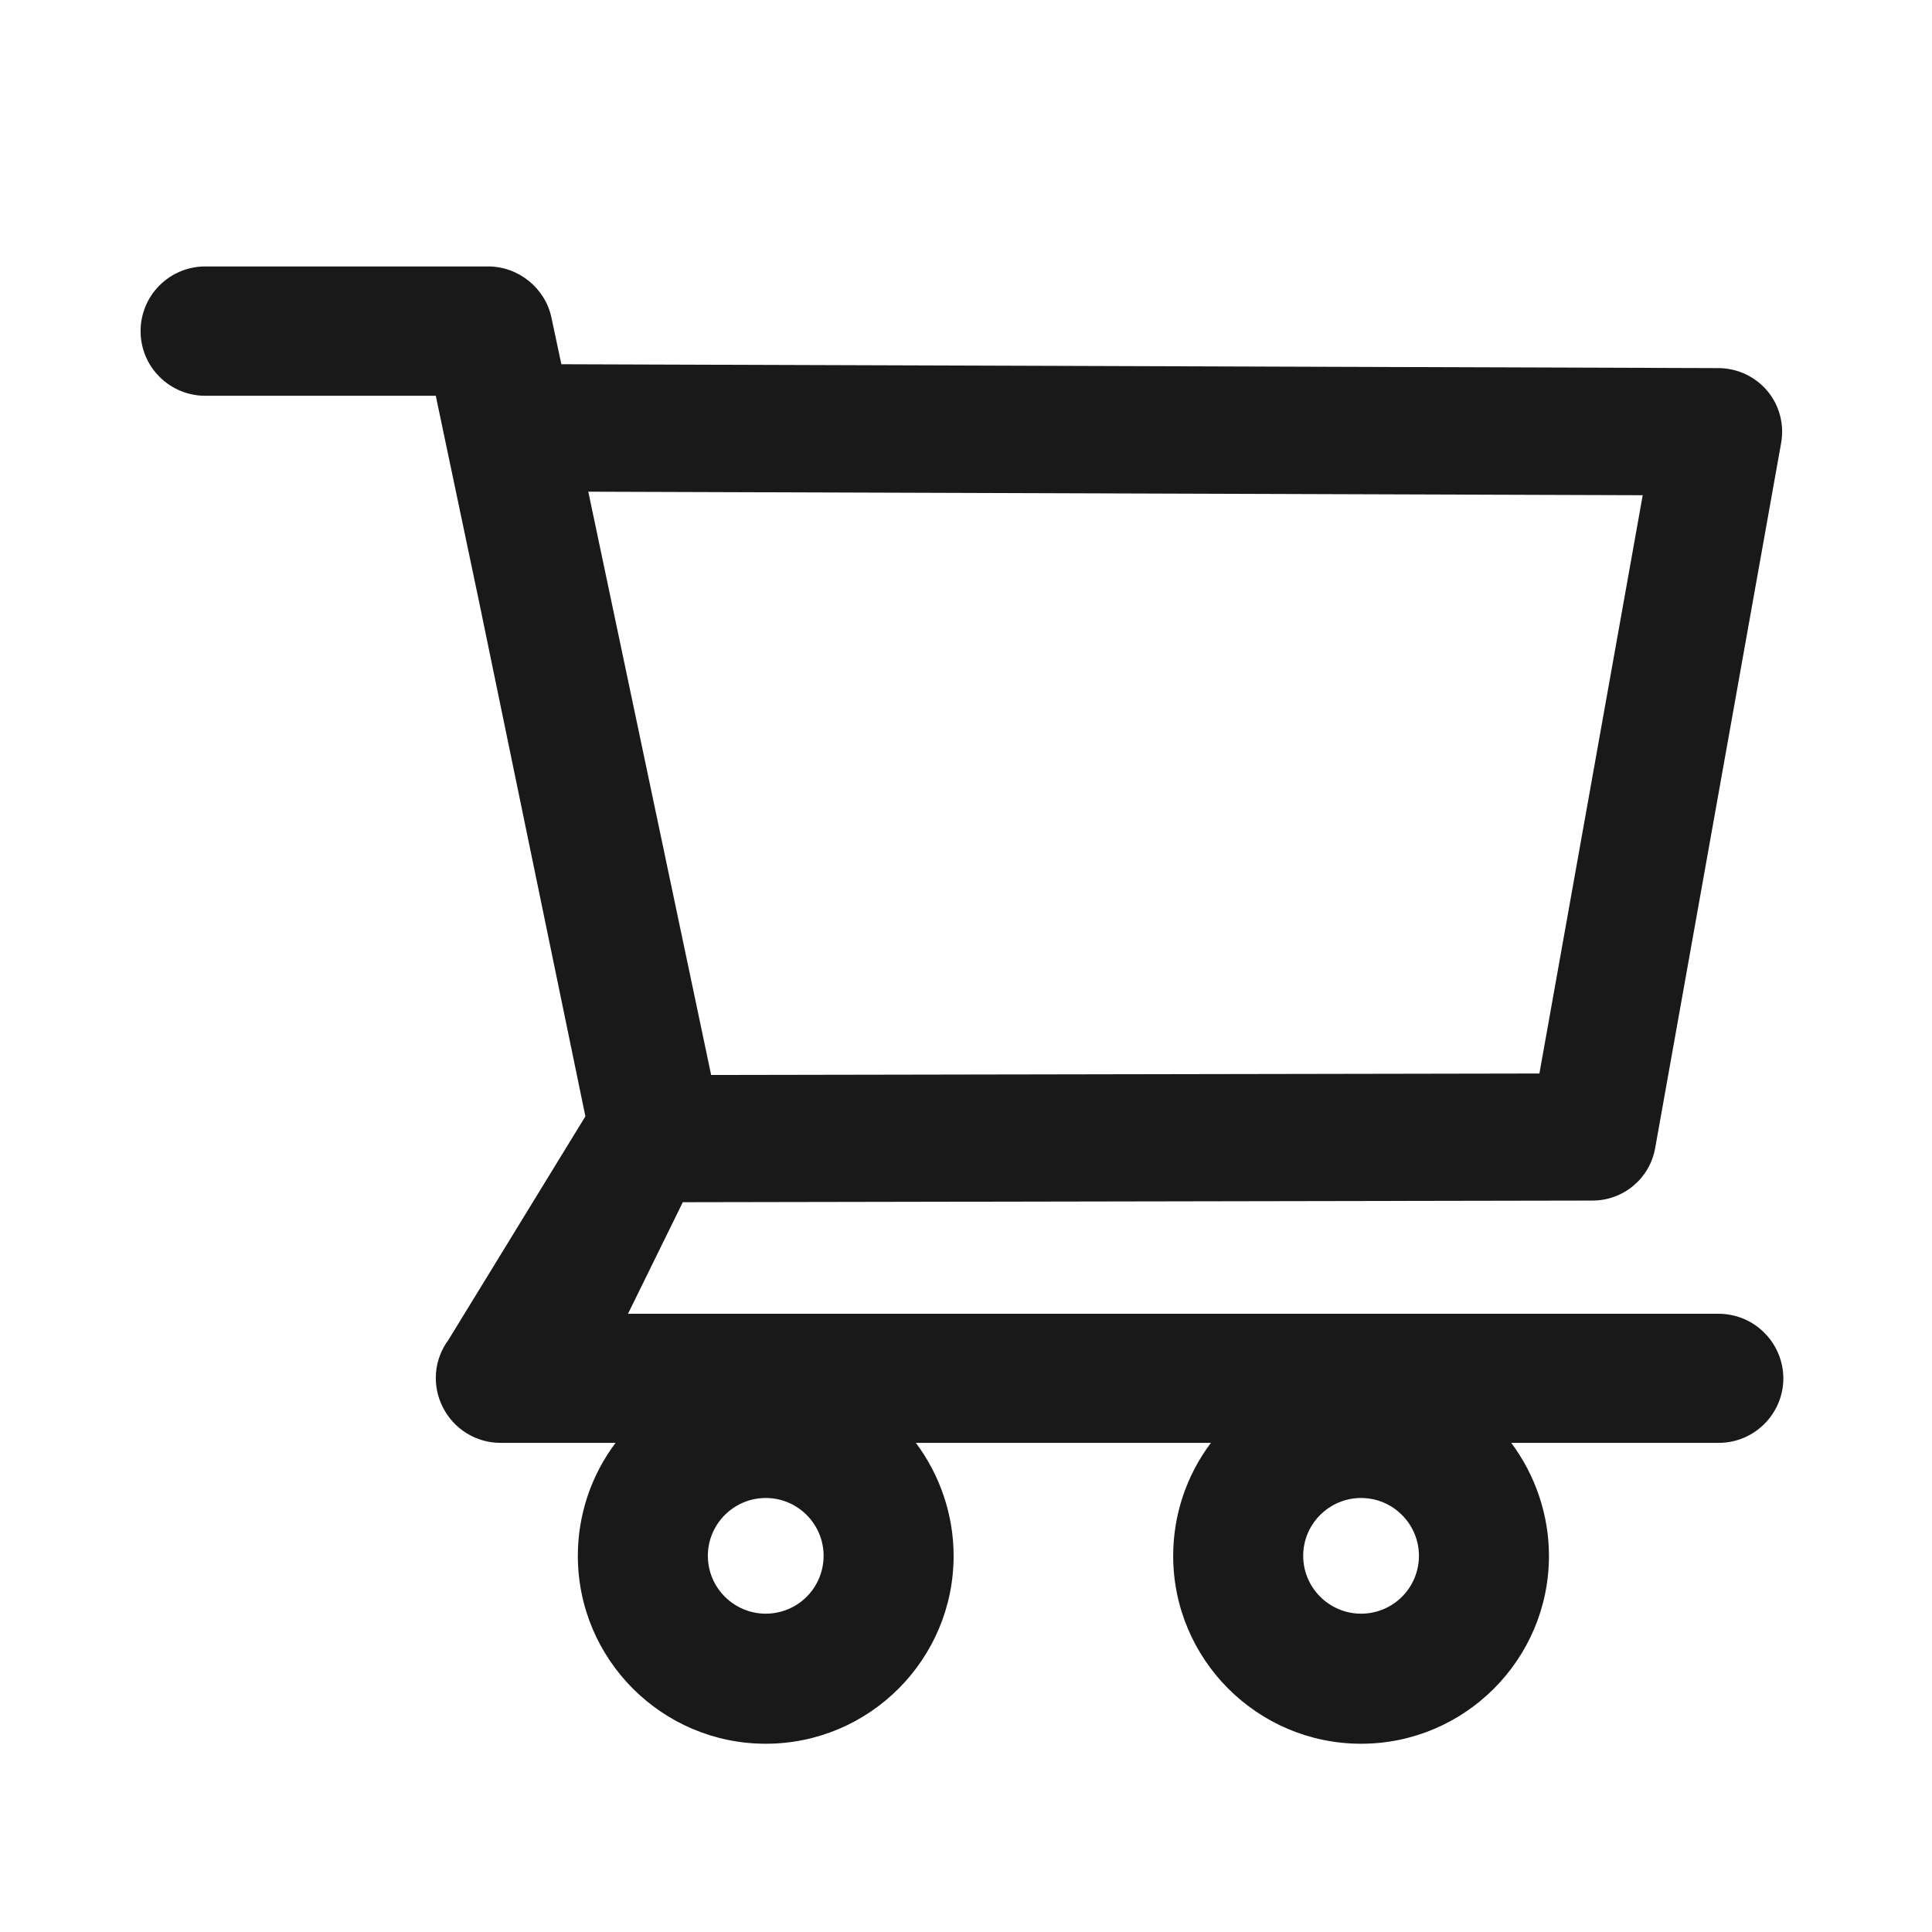
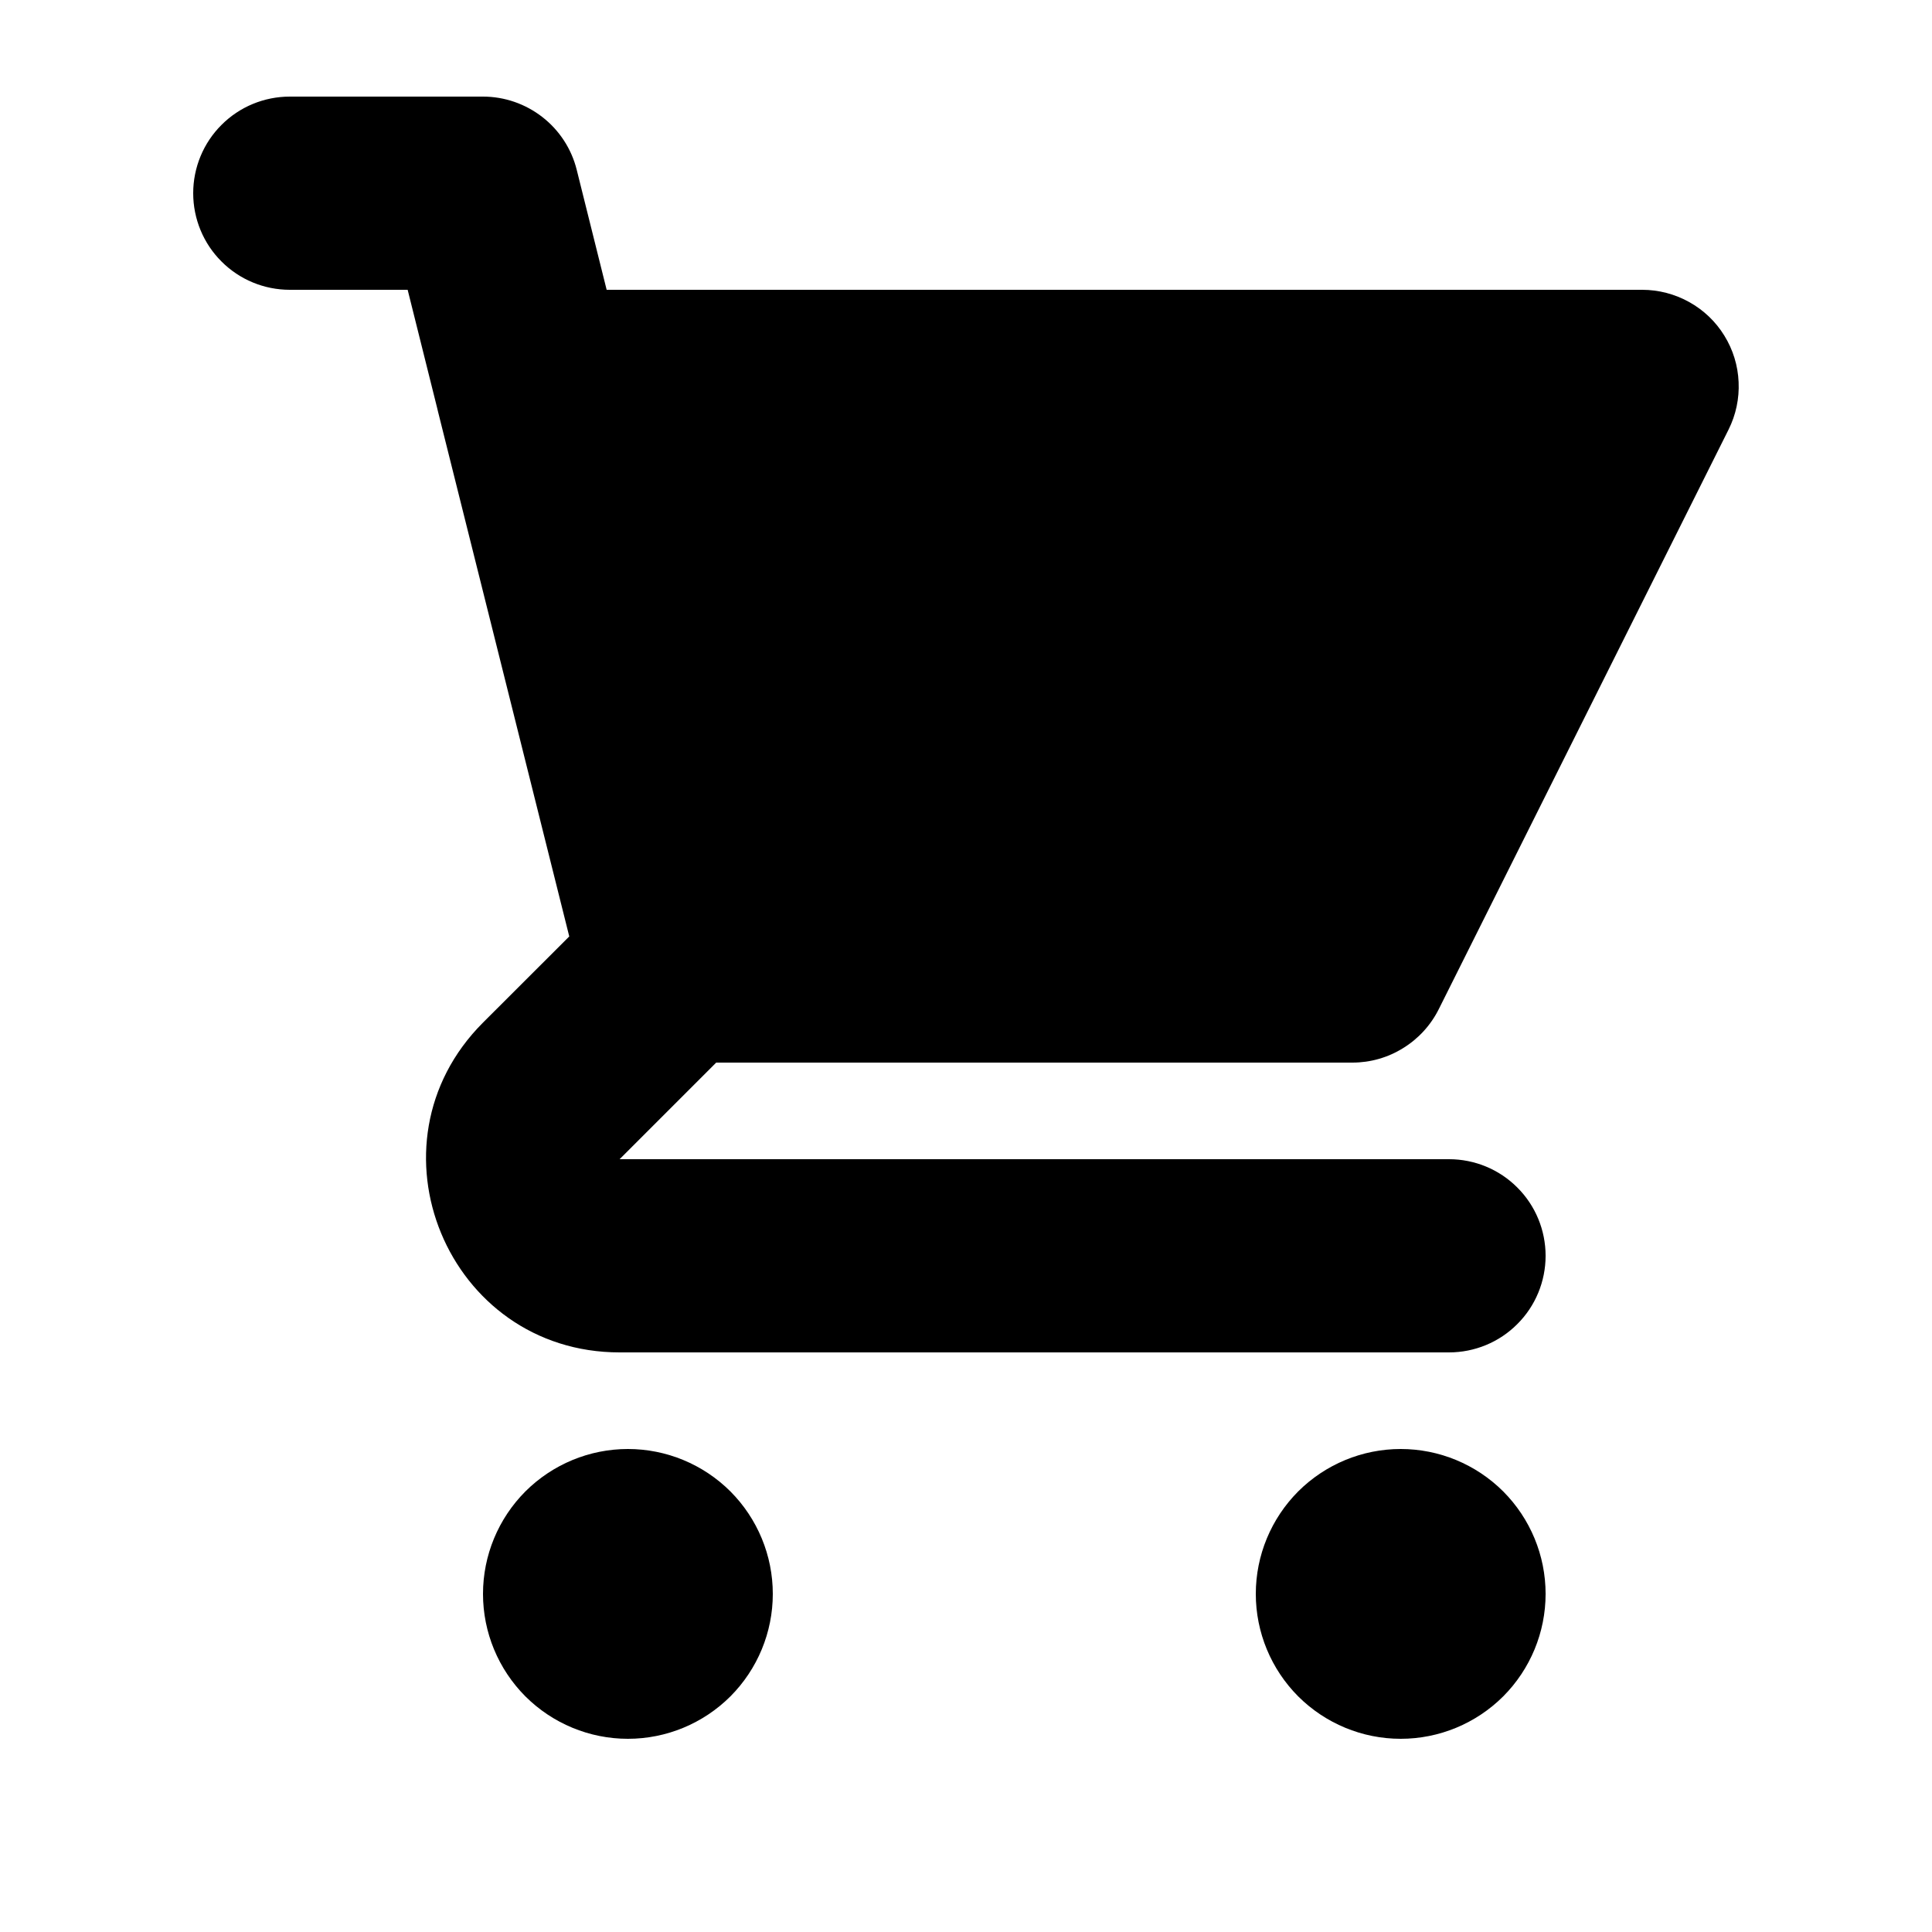
- <svg xmlns="http://www.w3.org/2000/svg" width="34" height="34" viewBox="0 0 34 34" fill="none">
-   <path d="M30.243 23.12H11.052L12.016 21.157L28.026 21.128C28.567 21.128 29.032 20.741 29.128 20.206L31.345 7.796C31.403 7.471 31.316 7.135 31.104 6.881C30.999 6.756 30.867 6.655 30.719 6.585C30.571 6.516 30.41 6.479 30.247 6.478L9.879 6.41L9.705 5.592C9.596 5.07 9.125 4.689 8.59 4.689H3.611C3.31 4.689 3.02 4.809 2.807 5.023C2.593 5.236 2.474 5.525 2.474 5.827C2.474 6.129 2.593 6.418 2.807 6.631C3.02 6.845 3.31 6.965 3.611 6.965H7.669L8.429 10.581L10.302 19.646L7.891 23.581C7.766 23.75 7.69 23.95 7.673 24.16C7.656 24.369 7.698 24.58 7.794 24.767C7.988 25.15 8.378 25.392 8.809 25.392H10.833C10.402 25.965 10.169 26.663 10.169 27.38C10.169 29.204 11.652 30.687 13.476 30.687C15.3 30.687 16.782 29.204 16.782 27.38C16.782 26.662 16.544 25.962 16.118 25.392H21.31C20.879 25.965 20.646 26.663 20.646 27.38C20.646 29.204 22.129 30.687 23.953 30.687C25.777 30.687 27.259 29.204 27.259 27.38C27.259 26.662 27.021 25.962 26.595 25.392H30.247C30.872 25.392 31.384 24.883 31.384 24.254C31.382 23.953 31.261 23.664 31.047 23.452C30.834 23.239 30.545 23.12 30.243 23.12ZM10.353 8.653L28.909 8.715L27.091 18.892L12.515 18.918L10.353 8.653ZM13.476 28.398C12.915 28.398 12.457 27.941 12.457 27.38C12.457 26.819 12.915 26.362 13.476 26.362C14.037 26.362 14.494 26.819 14.494 27.38C14.494 27.65 14.387 27.909 14.196 28.1C14.005 28.291 13.746 28.398 13.476 28.398ZM23.953 28.398C23.392 28.398 22.934 27.941 22.934 27.38C22.934 26.819 23.392 26.362 23.953 26.362C24.513 26.362 24.971 26.819 24.971 27.38C24.971 27.65 24.864 27.909 24.673 28.1C24.482 28.291 24.223 28.398 23.953 28.398Z" fill="currentColor" fill-opacity="0.9" />
+ <svg xmlns="http://www.w3.org/2000/svg" viewBox="0 0 20 20" fill="none">
+   <path d="M3 1C2.735 1 2.48 1.105 2.293 1.293C2.105 1.48 2 1.735 2 2C2 2.265 2.105 2.52 2.293 2.707C2.48 2.895 2.735 3 3 3H4.22L4.525 4.222C4.528 4.236 4.531 4.25 4.535 4.264L5.893 9.694L5 10.586C3.74 11.846 4.632 14 6.414 14H15C15.265 14 15.52 13.895 15.707 13.707C15.895 13.52 16 13.265 16 13C16 12.735 15.895 12.48 15.707 12.293C15.52 12.105 15.265 12 15 12H6.414L7.414 11H14C14.186 11 14.368 10.948 14.525 10.85C14.683 10.753 14.811 10.613 14.894 10.447L17.894 4.447C17.97 4.295 18.006 4.125 17.998 3.955C17.991 3.785 17.94 3.619 17.85 3.474C17.761 3.329 17.636 3.21 17.487 3.127C17.338 3.044 17.17 3 17 3H6.28L5.97 1.757C5.916 1.541 5.791 1.349 5.615 1.212C5.439 1.075 5.223 1 5 1H3ZM16 16.5C16 16.898 15.842 17.279 15.561 17.561C15.279 17.842 14.898 18 14.5 18C14.102 18 13.721 17.842 13.439 17.561C13.158 17.279 13 16.898 13 16.5C13 16.102 13.158 15.721 13.439 15.439C13.721 15.158 14.102 15 14.5 15C14.898 15 15.279 15.158 15.561 15.439C15.842 15.721 16 16.102 16 16.5ZM6.5 18C6.898 18 7.279 17.842 7.561 17.561C7.842 17.279 8 16.898 8 16.5C8 16.102 7.842 15.721 7.561 15.439C7.279 15.158 6.898 15 6.5 15C6.102 15 5.721 15.158 5.439 15.439C5.158 15.721 5 16.102 5 16.5C5 16.898 5.158 17.279 5.439 17.561C5.721 17.842 6.102 18 6.5 18Z" fill="currentColor" />
</svg>
